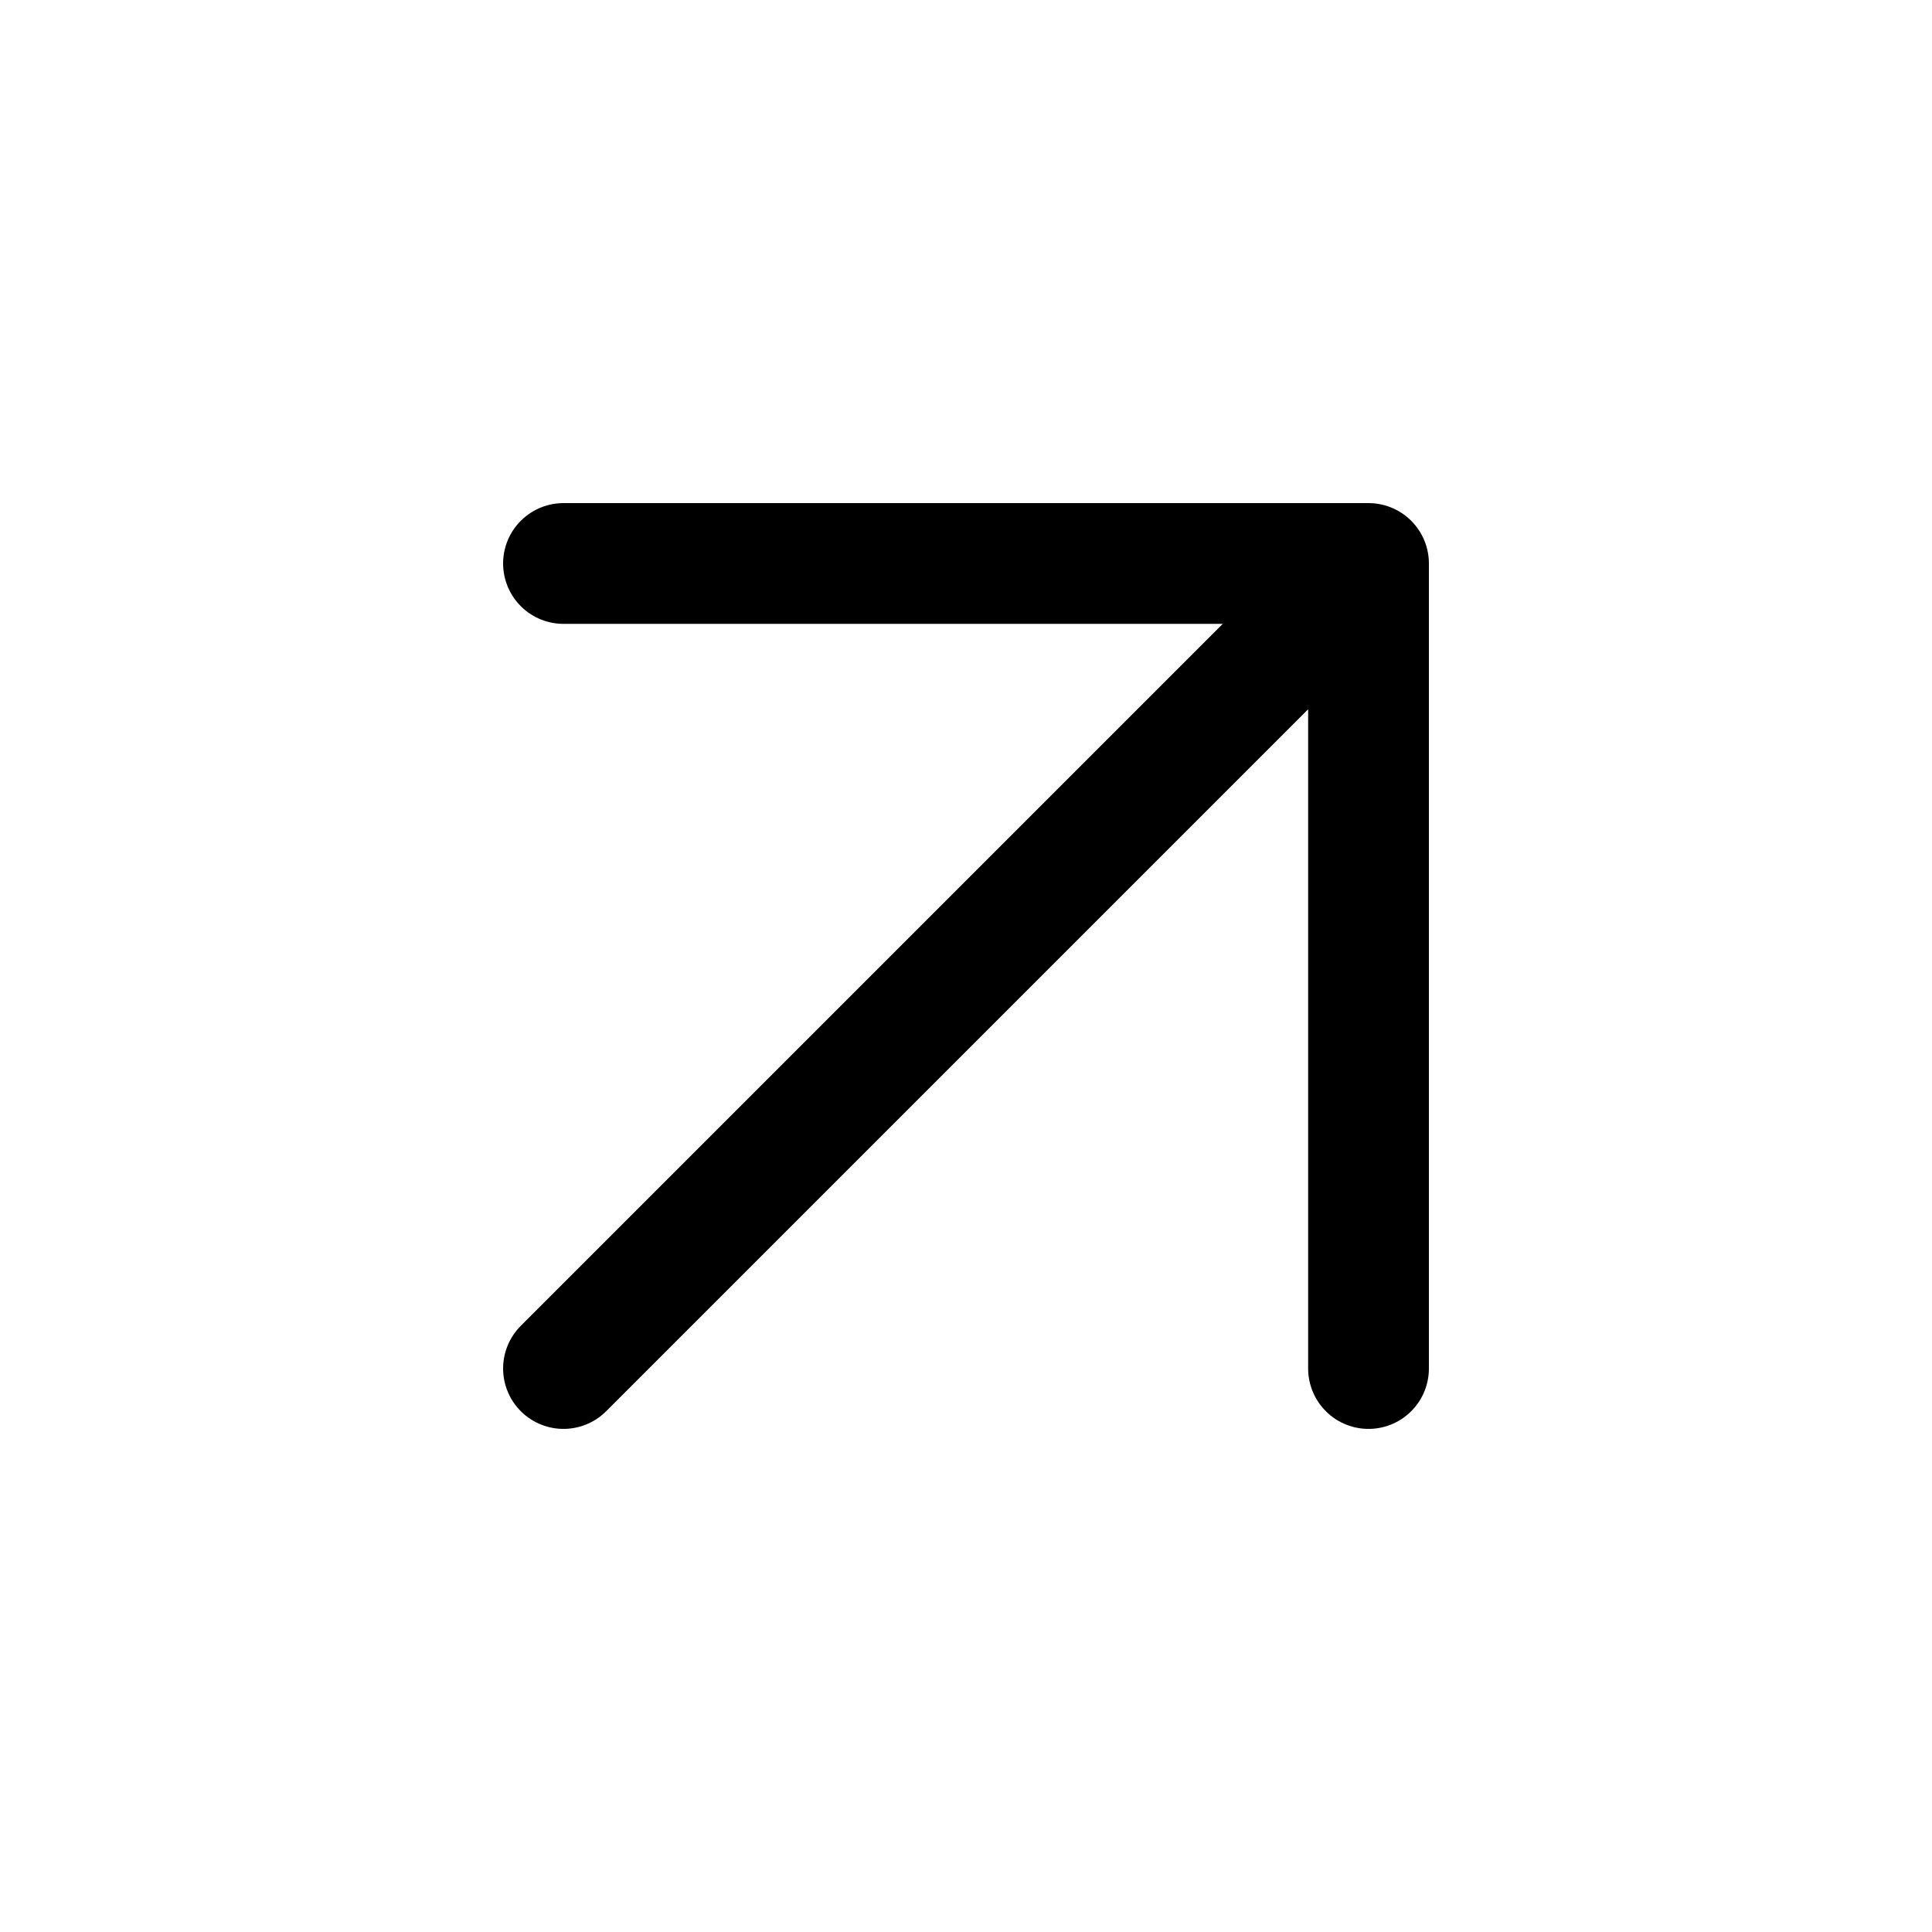
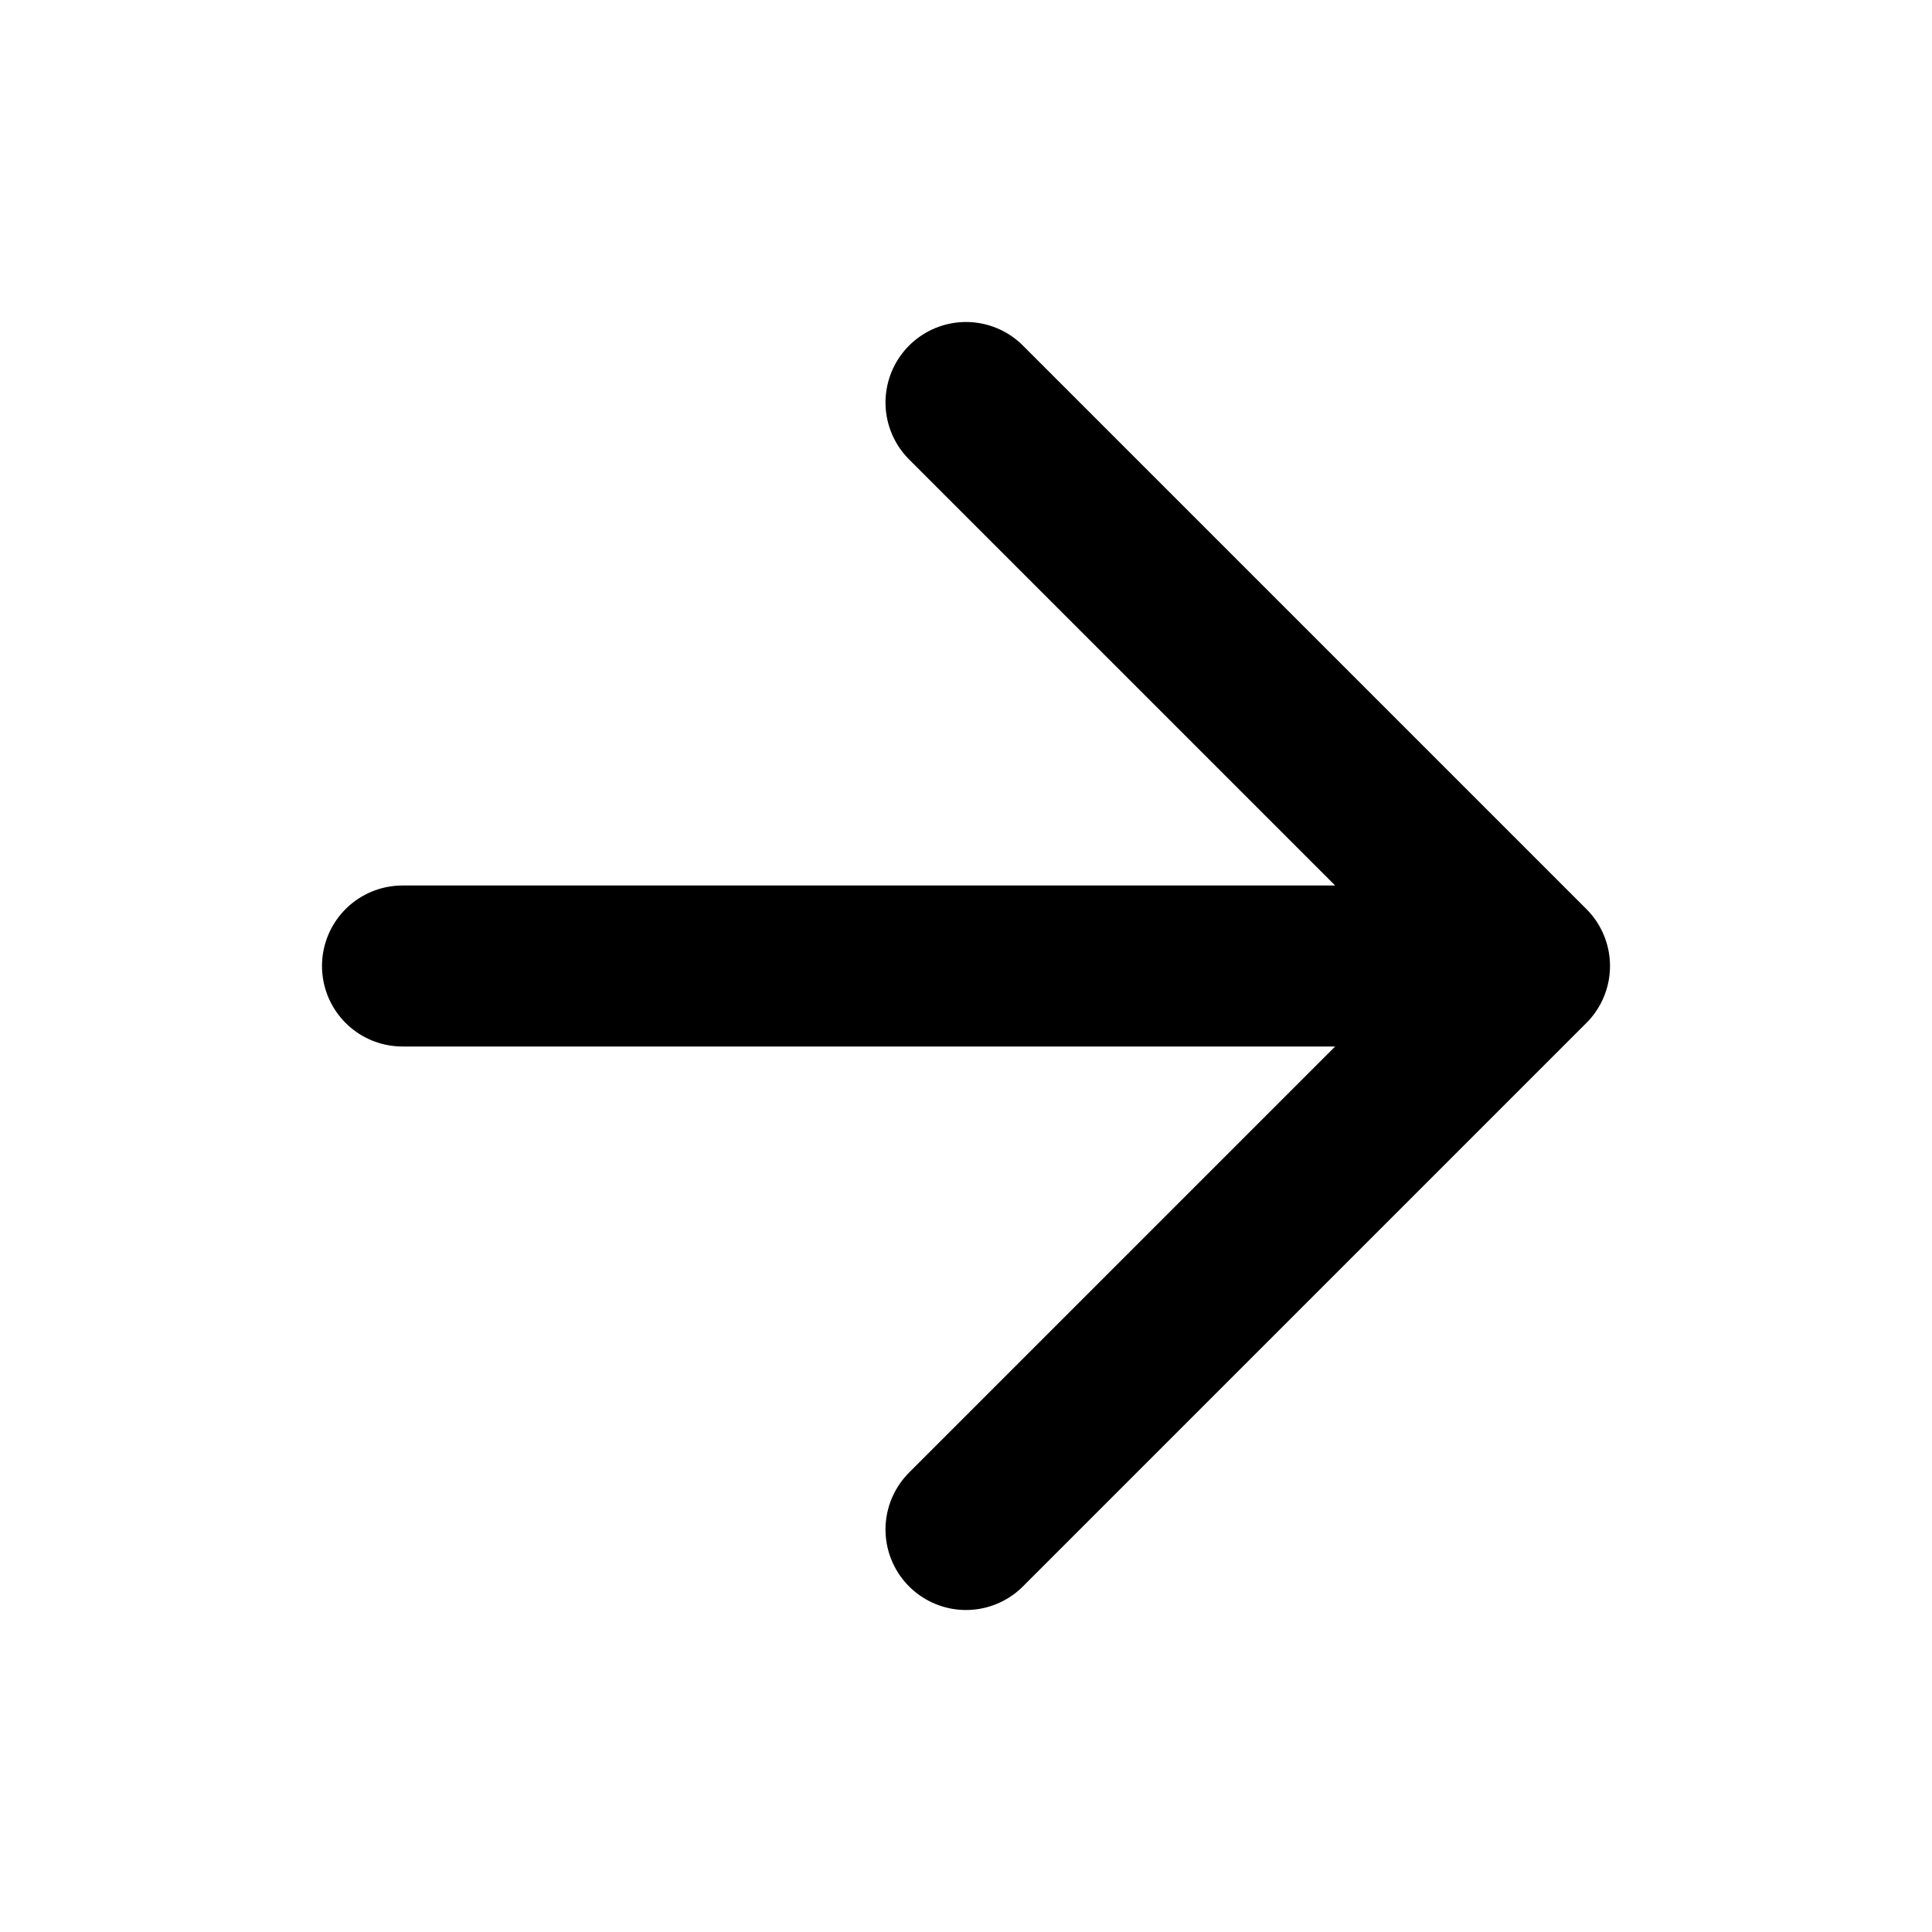
- <svg xmlns="http://www.w3.org/2000/svg" width="32" height="32" fill="none">
-   <path d="M9.333 22.667L22.667 9.333M9.333 9.333h13.334v13.334" stroke="currentColor" stroke-width="2" stroke-linecap="round" stroke-linejoin="round" />
+ <svg xmlns="http://www.w3.org/2000/svg" width="24" height="24" fill="none">
+   <path d="M5 12h14M12 5l7 7-7 7" stroke="currentColor" stroke-width="2" stroke-linecap="round" stroke-linejoin="round" />
</svg>
